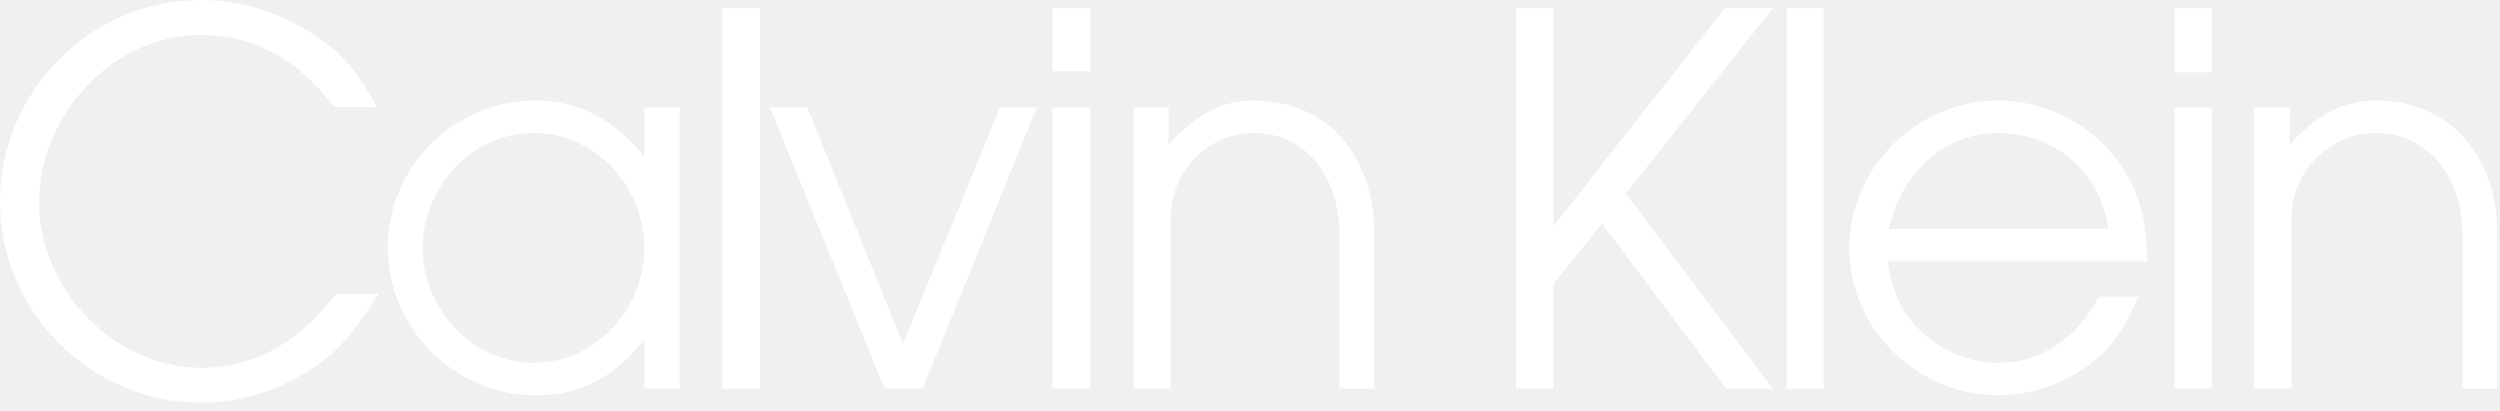
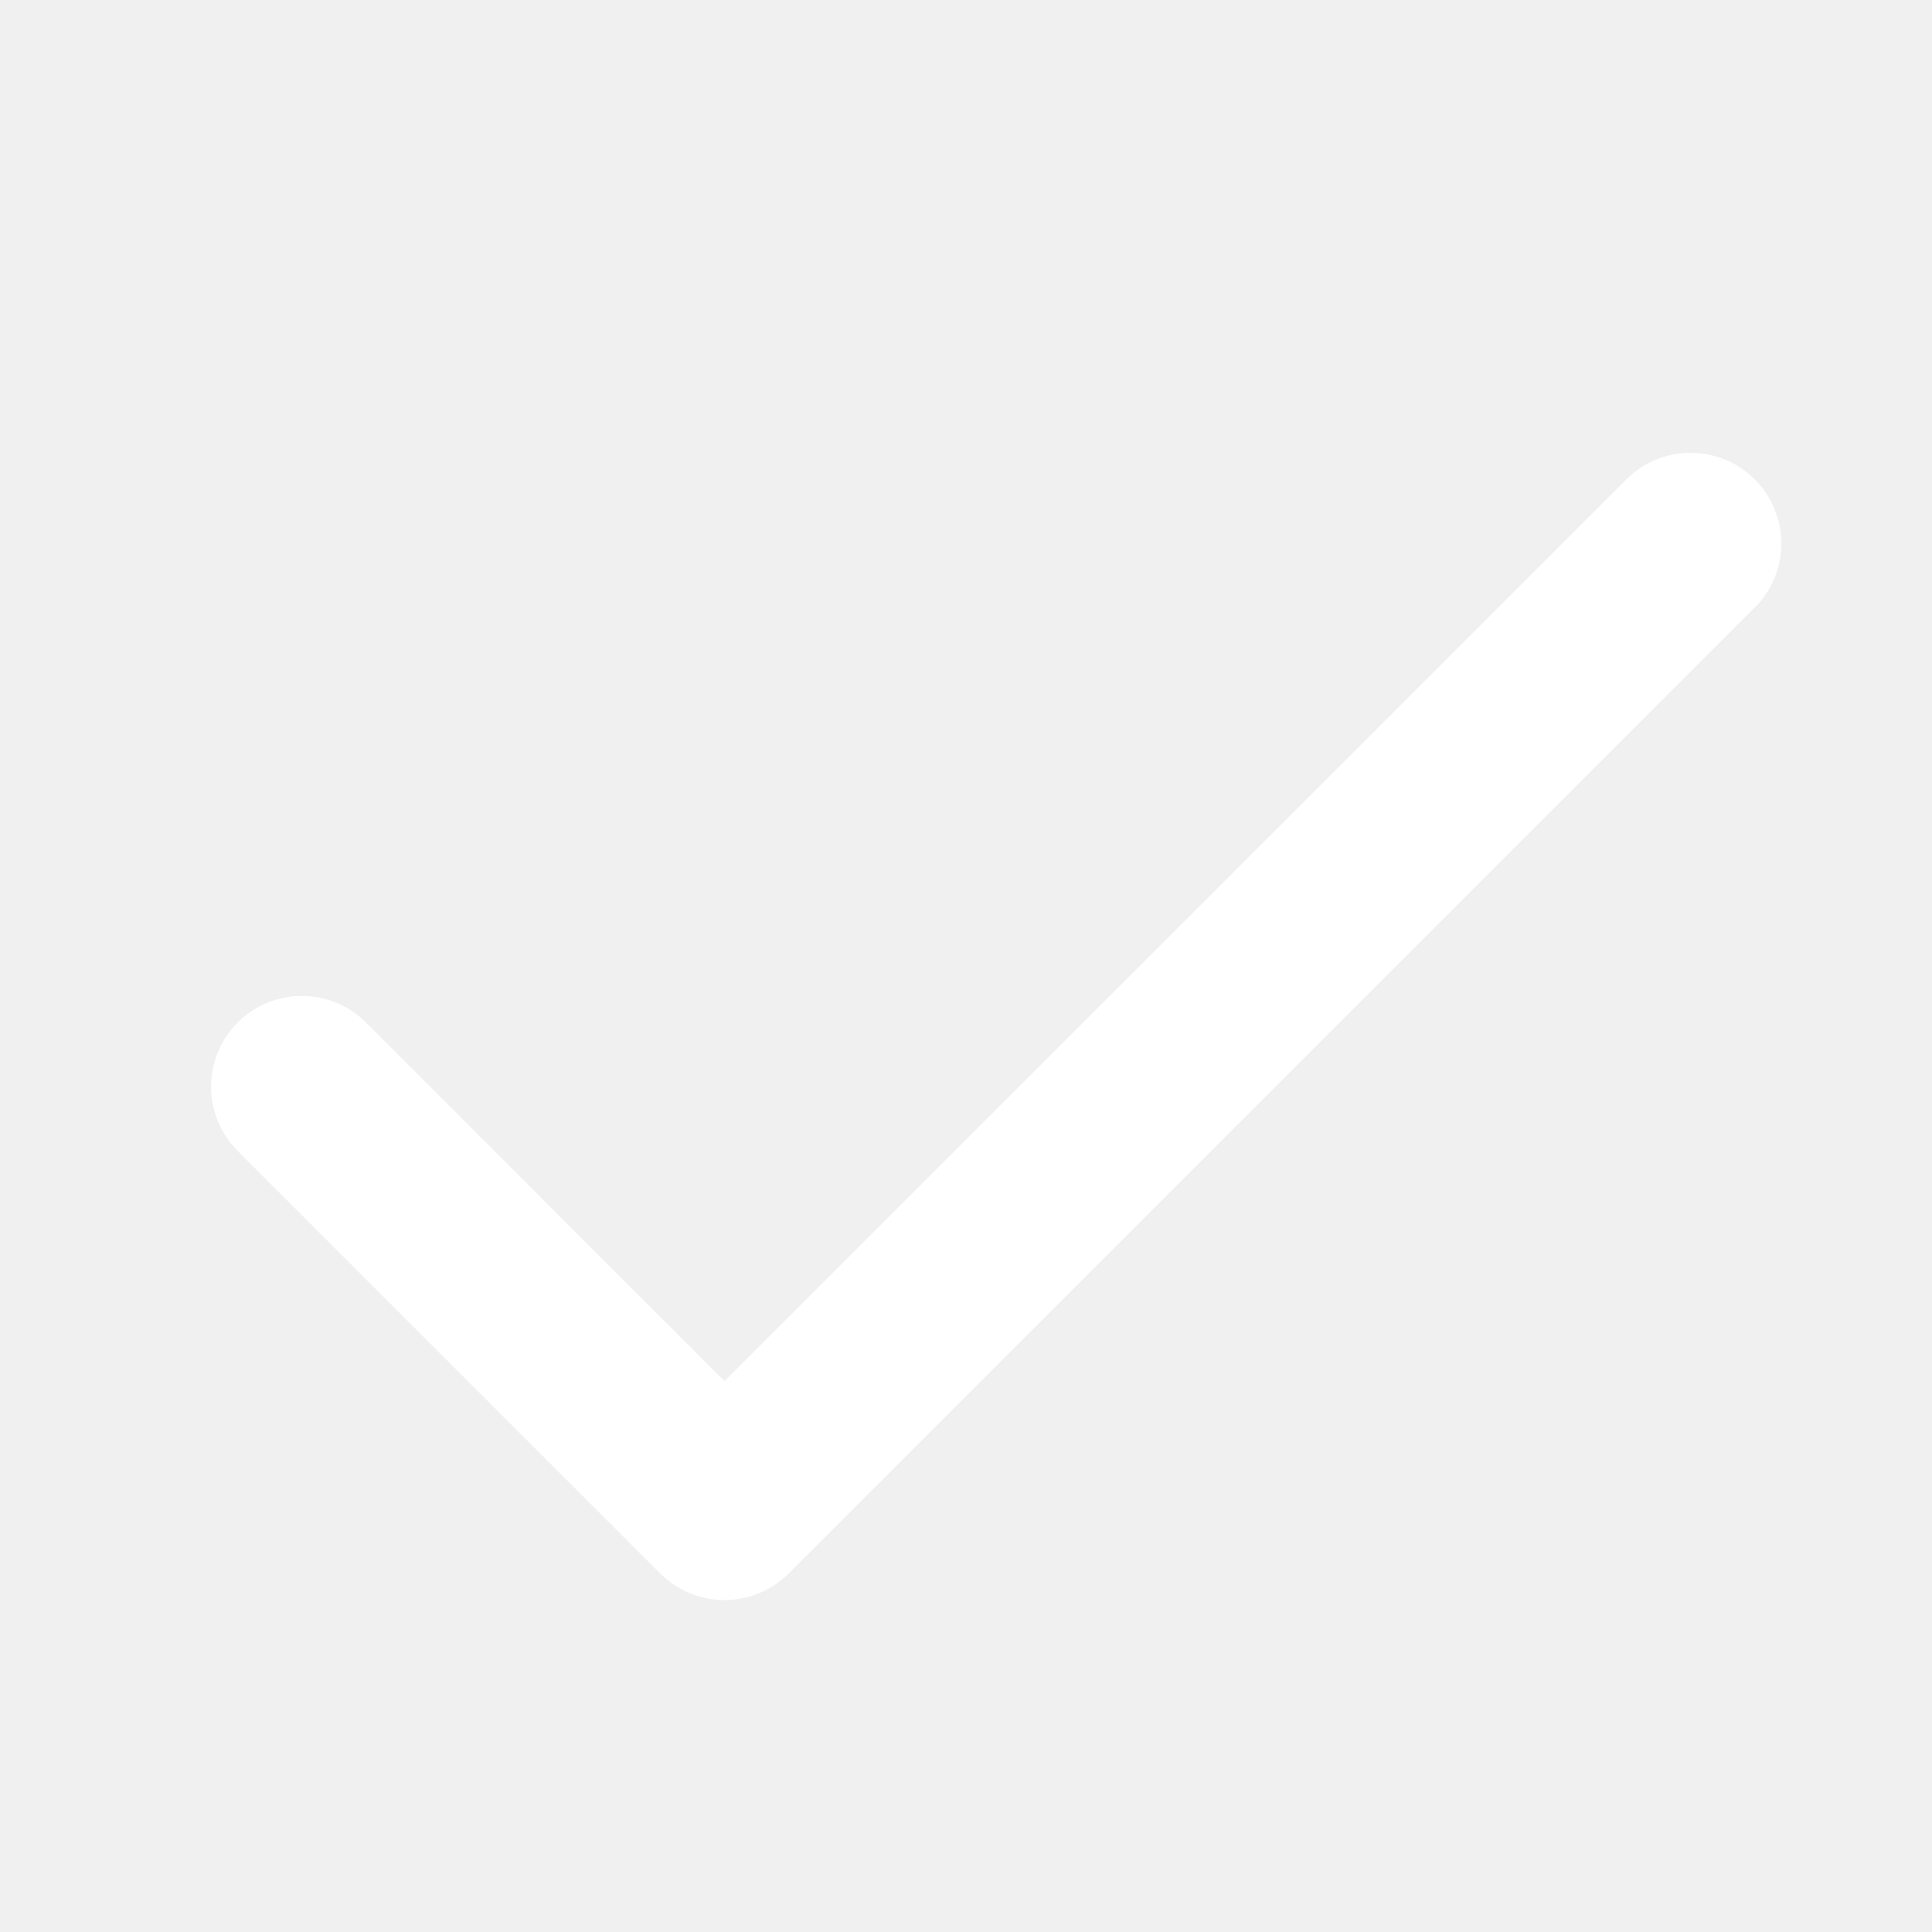
- <svg xmlns="http://www.w3.org/2000/svg" width="207" height="34" viewBox="0 0 207 34" fill="none">
-   <path fill-rule="evenodd" clip-rule="evenodd" d="M16.648 30.452C9.409 30.452 3.231 23.887 3.231 16.726C3.231 9.591 9.28 2.895 16.596 2.895C21.405 2.895 24.868 5.221 27.687 8.867H31.228C30.168 6.953 29.031 5.196 27.299 3.825C24.326 1.421 20.474 0 16.648 0C7.471 0 0 7.575 0 16.7C0 25.851 7.575 33.348 16.7 33.348C20.423 33.348 24.068 31.979 26.989 29.677C28.825 28.204 30.117 26.291 31.359 24.326H27.817C25.024 27.971 21.457 30.452 16.648 30.452ZM53.357 13.003C51.135 10.133 48.109 8.324 44.361 8.324C37.64 8.324 32.108 13.78 32.108 20.501C32.108 27.221 37.666 32.728 44.361 32.728C48.265 32.728 50.979 31.099 53.357 28.1V32.184H56.279V8.892H53.357V13.003ZM44.207 30.039C39.061 30.039 35.003 25.567 35.003 20.527C35.003 15.511 39.036 11.013 44.207 11.013C49.351 11.013 53.357 15.512 53.357 20.527C53.357 25.567 49.324 30.039 44.207 30.039ZM59.82 32.184H62.949V0.671H59.82V32.184ZM74.763 28.487L66.852 8.892H63.749L73.237 32.184H76.391L85.853 8.892H82.803L74.763 28.487ZM87.145 32.184H90.273V8.892H87.145V32.184ZM87.145 5.893H90.273V0.671H87.145V5.893ZM103.743 8.323C100.795 8.323 98.701 9.875 96.763 11.943V8.892H93.867V32.184H96.943V17.991C96.917 14.243 100.019 11.012 103.794 11.012C108.523 11.012 110.902 15.123 110.902 19.363V32.185H113.797V19.363C113.798 13.313 110.257 8.323 103.743 8.323ZM142.829 0.671L128.611 18.741V0.671H125.535V32.184H128.611V23.524L132.644 18.509L142.907 32.184H146.812L134.608 16.027L146.812 0.671H142.829ZM147.948 32.184H151V0.671H147.948V32.184ZM176.256 14.76C174.136 10.804 169.896 8.323 165.423 8.323C158.755 8.323 153.118 13.882 153.118 20.551C153.118 27.271 158.806 32.727 165.477 32.727C168.655 32.727 171.785 31.46 174.084 29.263C175.481 27.944 176.308 26.29 177.056 24.558H173.775C172.119 27.79 169.198 30.038 165.422 30.038C163.123 30.038 160.874 29.107 159.168 27.53C157.408 25.928 156.634 23.962 156.297 21.636H177.781C177.783 19.207 177.445 16.88 176.256 14.76ZM156.402 18.948C157.334 14.58 160.771 11.012 165.477 11.012C169.432 11.012 173.672 13.443 174.603 18.948H156.402ZM180.057 32.184H183.132V8.892H180.057V32.184ZM180.057 5.997H183.132V0.671H180.057V5.997ZM196.654 8.323C193.654 8.323 191.56 9.875 189.595 11.943V8.892H186.648V32.184H189.751V17.991C189.725 14.217 192.905 11.012 196.704 11.012C201.411 11.012 203.893 15.123 203.893 19.363V32.185H206.788V19.363C206.788 13.313 203.193 8.323 196.654 8.323Z" fill="white" />
+ <svg xmlns="http://www.w3.org/2000/svg" width="16" height="16" viewBox="0 0 16 16" fill="none">
+   <path d="M14.531 5.031L6.531 13.031C6.461 13.101 6.378 13.156 6.287 13.194C6.196 13.232 6.098 13.251 5.999 13.251C5.901 13.251 5.803 13.232 5.712 13.194C5.621 13.156 5.538 13.101 5.468 13.031L1.968 9.531C1.898 9.461 1.843 9.378 1.805 9.287C1.767 9.196 1.748 9.098 1.748 9C1.748 8.901 1.767 8.803 1.805 8.712C1.843 8.621 1.898 8.538 1.968 8.468C2.038 8.399 2.121 8.343 2.212 8.305C2.303 8.268 2.401 8.248 2.499 8.248C2.598 8.248 2.696 8.268 2.787 8.305C2.878 8.343 2.961 8.399 3.031 8.468L6 11.438L13.469 3.97C13.61 3.829 13.801 3.75 14.001 3.75C14.2 3.75 14.391 3.829 14.532 3.97C14.673 4.11 14.752 4.302 14.752 4.501C14.752 4.7 14.673 4.891 14.532 5.032L14.531 5.031Z" fill="white" />
</svg>
